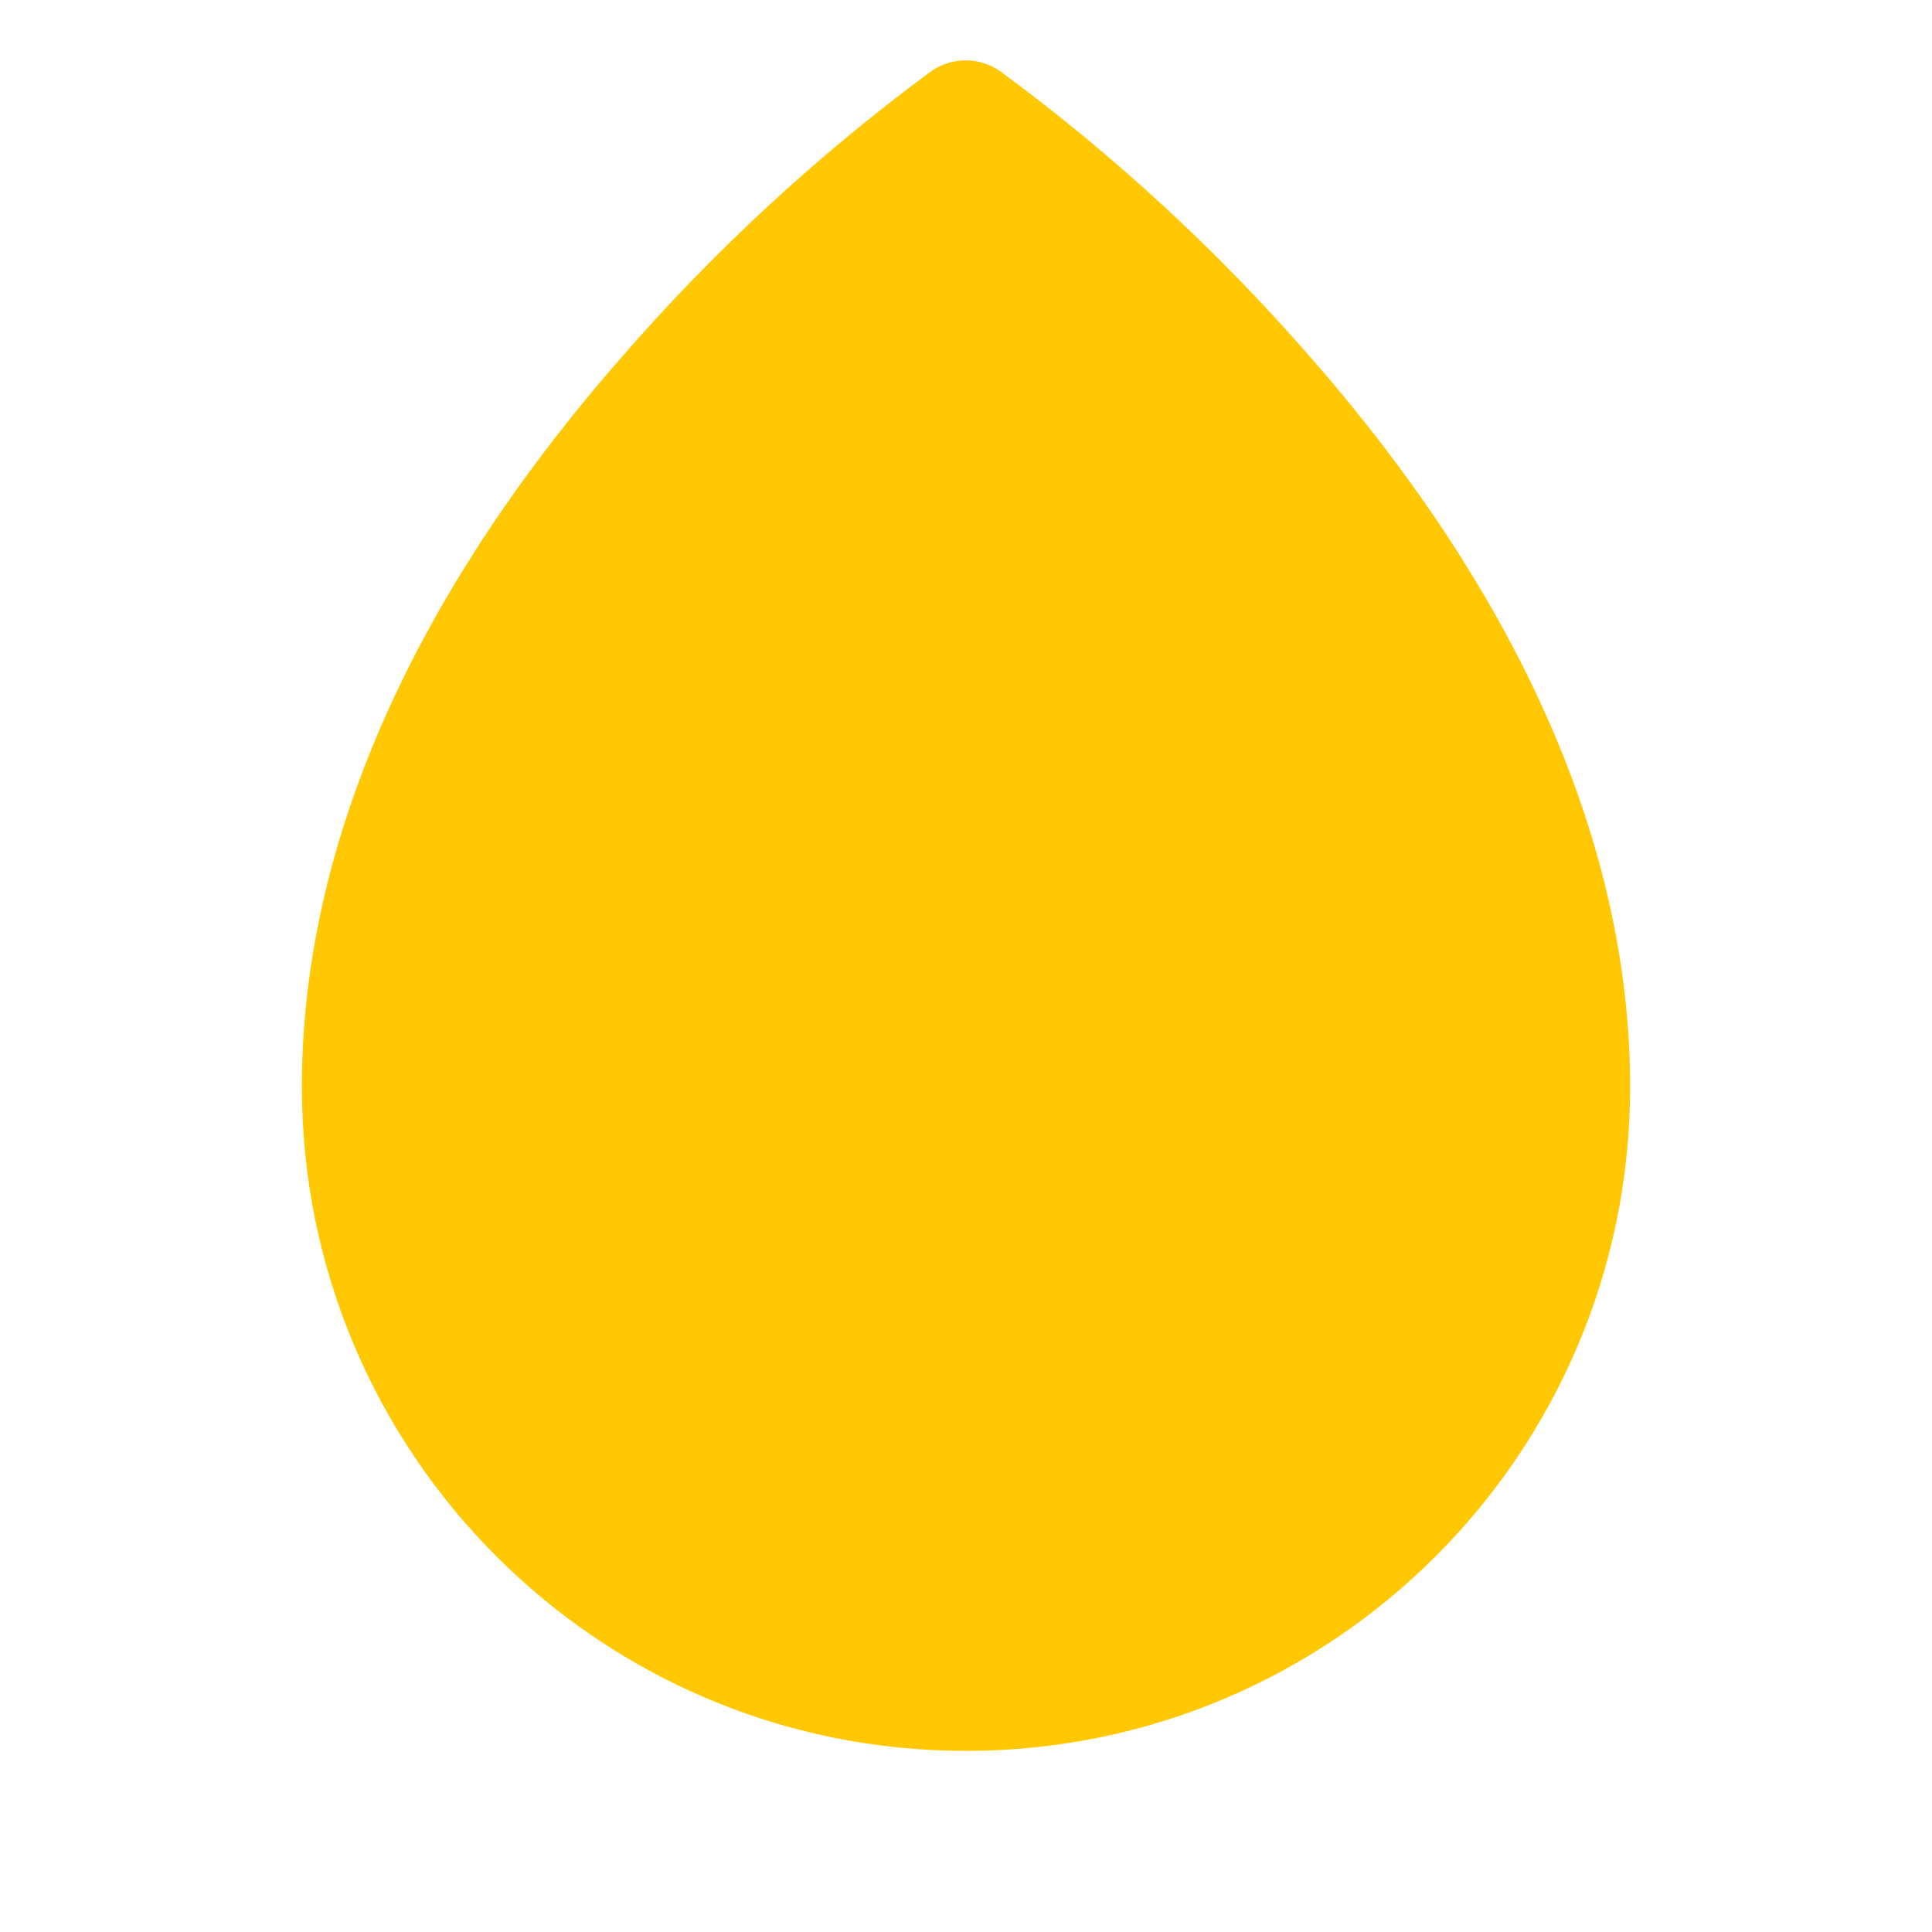
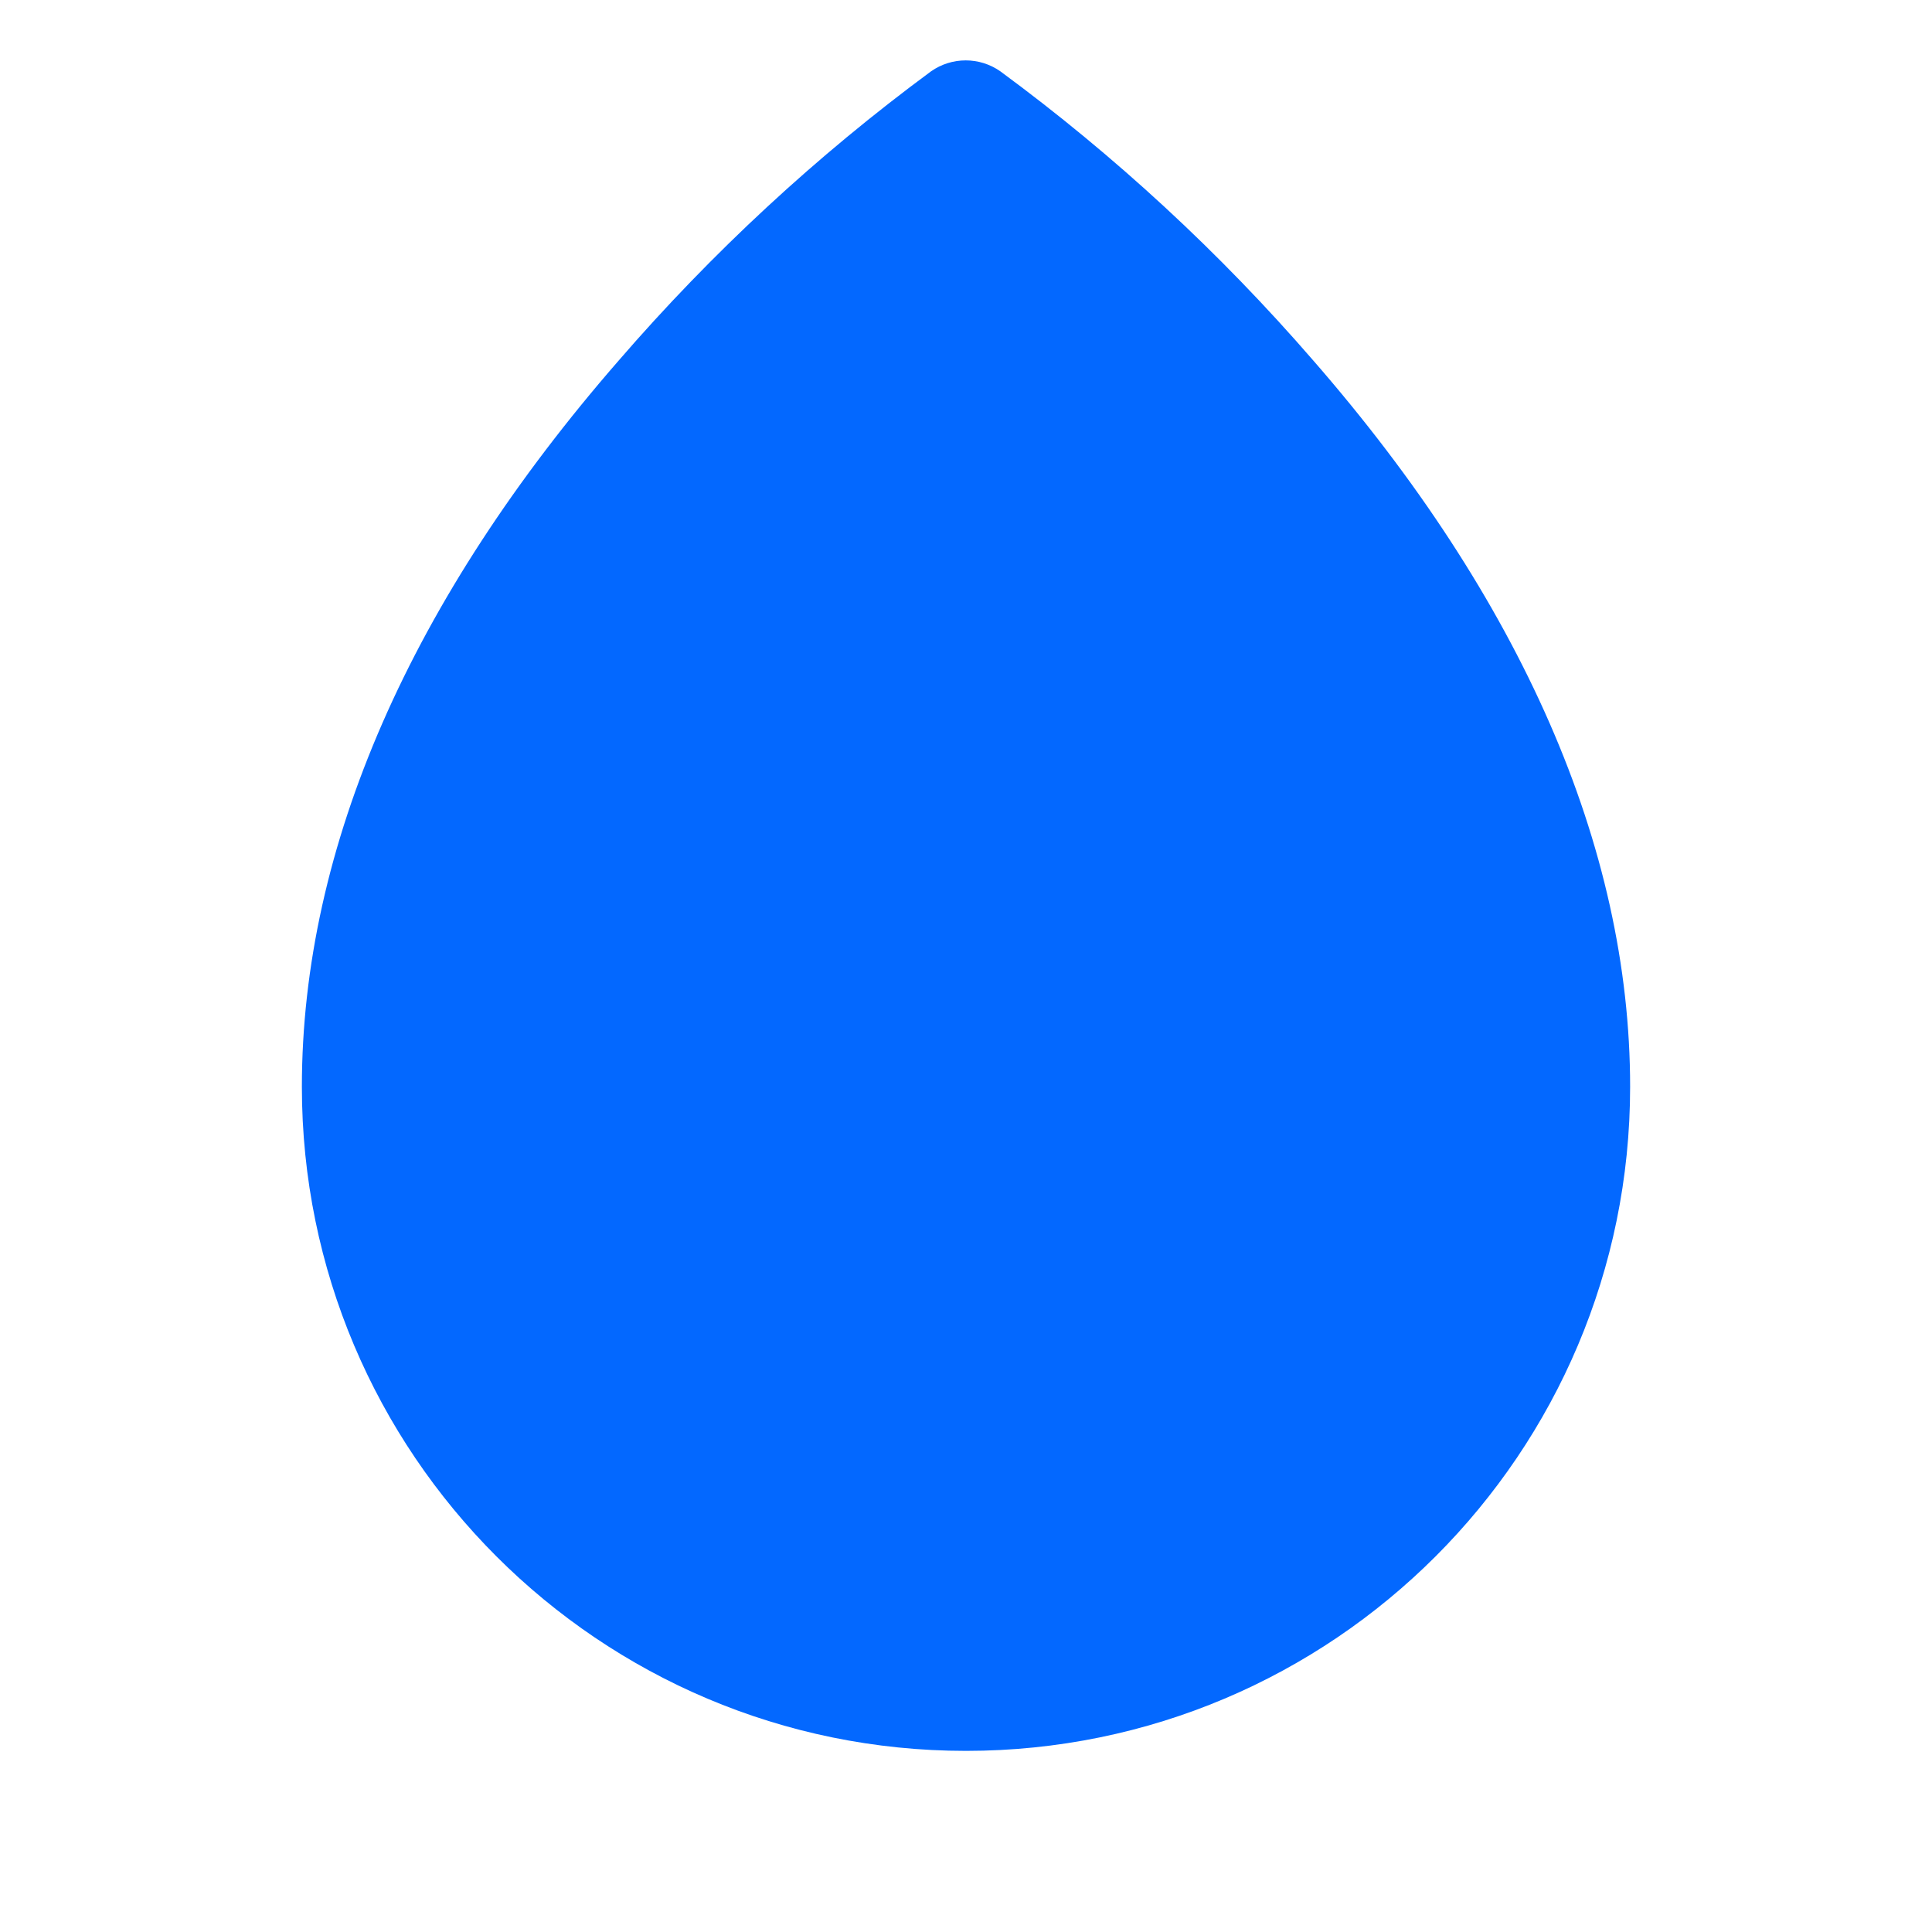
<svg xmlns="http://www.w3.org/2000/svg" viewBox="0 0 256 256" width="32" height="32">
  <rect width="256" height="256" fill="none" />
-   <path d="M174,47.75a254.19,254.19,0,0,0-41.45-38.3,8,8,0,0,0-9.18,0A254.19,254.19,0,0,0,82,47.75C54.51,79.3,40,112.17,40,144a88,88,0,0,0,176,0C216,112.17,201.49,79.3,174,47.75Z" fill="#ffc803ff" />
+   <path d="M174,47.75a254.19,254.19,0,0,0-41.45-38.3,8,8,0,0,0-9.18,0A254.19,254.19,0,0,0,82,47.75C54.51,79.3,40,112.17,40,144a88,88,0,0,0,176,0C216,112.17,201.49,79.3,174,47.75Z" fill="rgb(3, 104, 255)" />
</svg>
